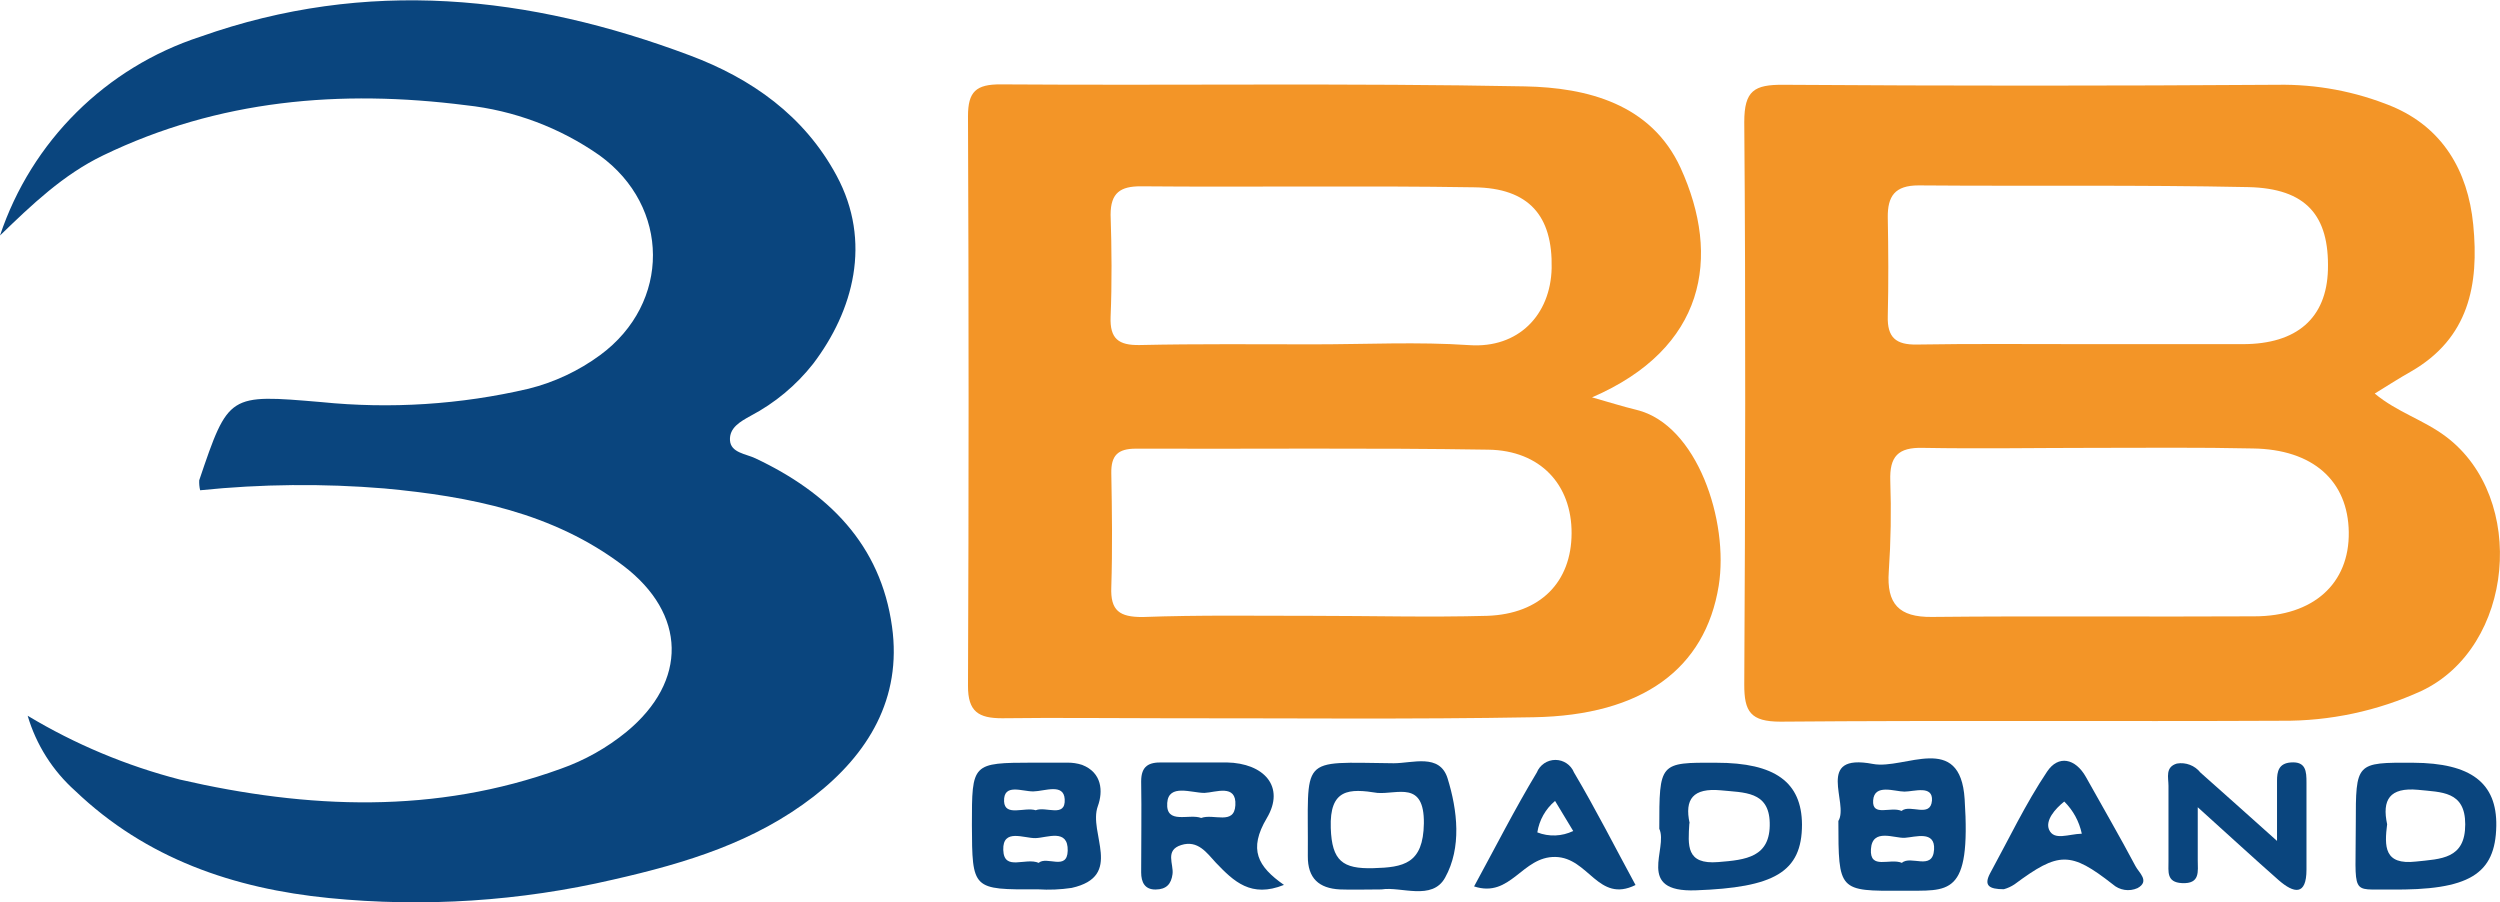
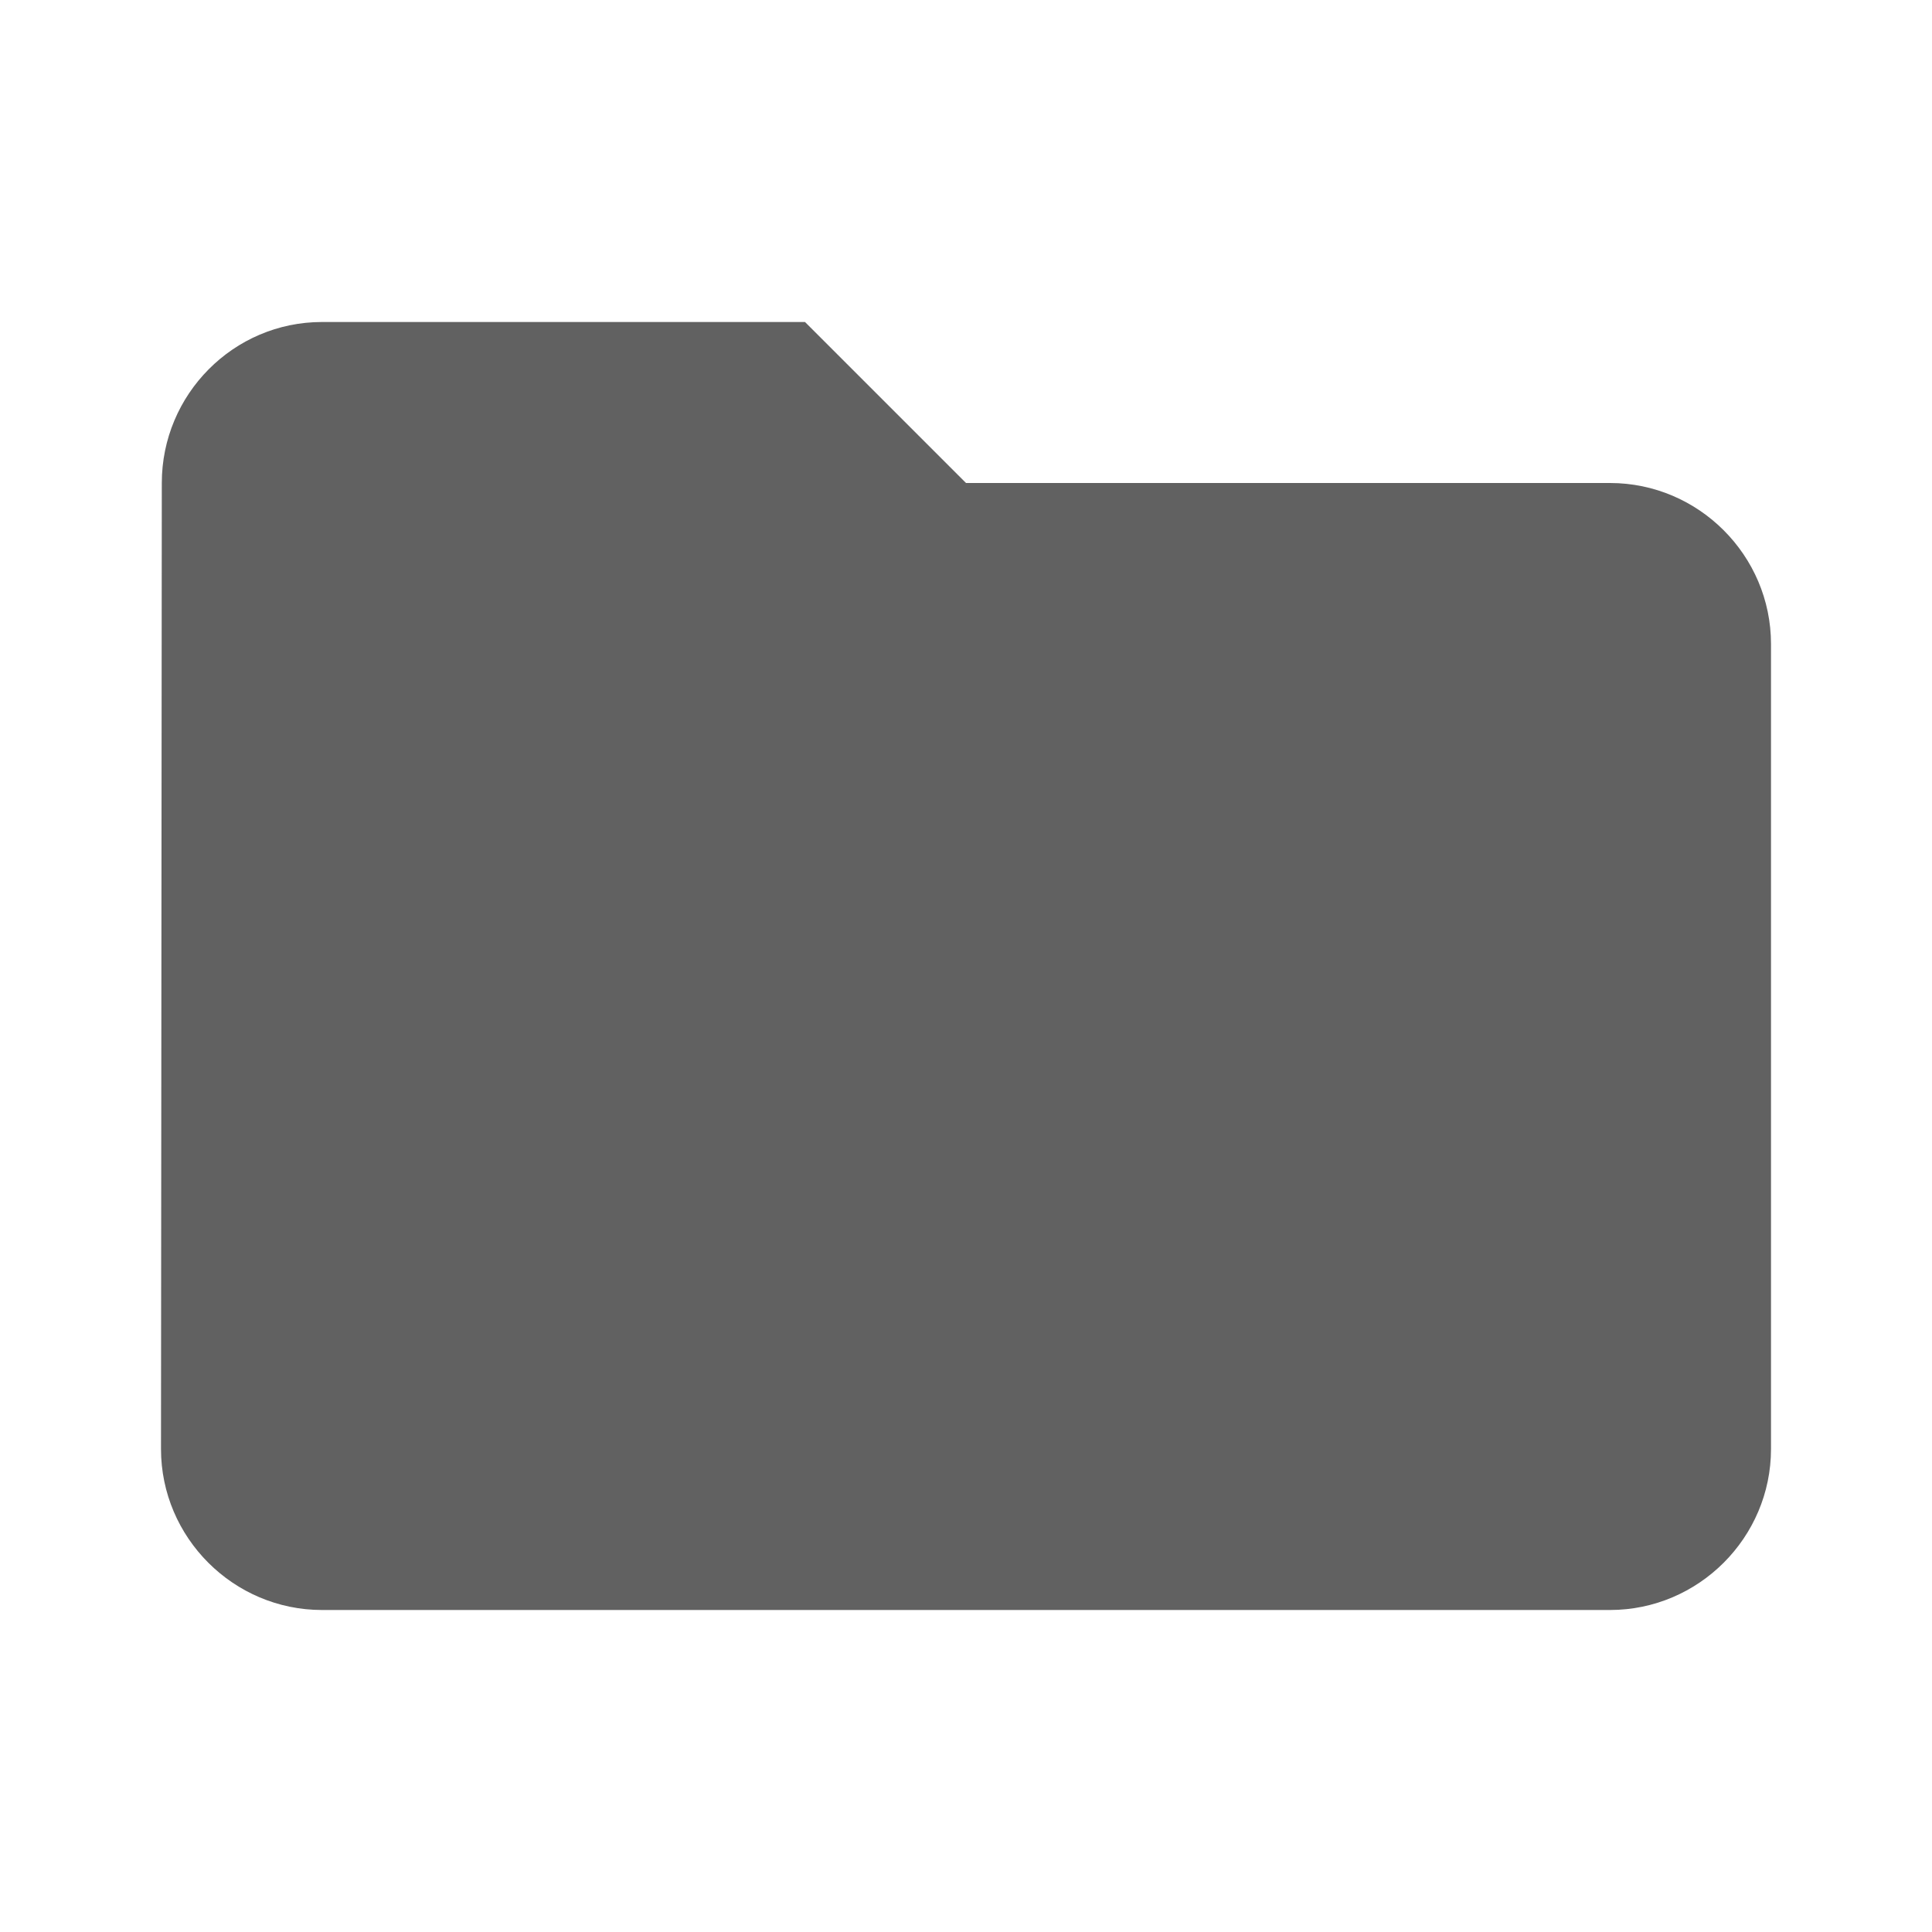
- <svg xmlns="http://www.w3.org/2000/svg" viewBox="0 0 249.46 90">
-   <defs>
-     <style>.cls-1{fill:#0a457e;}.cls-2{fill:#f39527;}</style>
-   </defs>
-   <path class="cls-1" d="M195.3,322a3.56,3.56,0,0,1-.09-1c2.93-8.65,2.92-8.58,12.16-7.8a63,63,0,0,0,20.7-1.33,20.42,20.42,0,0,0,7.15-3.36c7.06-5.2,7-14.82-.07-19.93a28.54,28.54,0,0,0-13.33-5c-12.51-1.59-24.67-.56-36.19,5-4,1.93-7.13,4.93-10.3,8a31.3,31.3,0,0,1,20-19.84c16.6-5.88,32.81-4.15,48.84,1.87,6.14,2.3,11.41,6,14.64,12,3.55,6.59,1.68,13.48-2.35,18.78a19.44,19.44,0,0,1-6.22,5.18c-1.05.58-2.14,1.19-2.07,2.44s1.58,1.35,2.53,1.8c7.25,3.42,12.51,8.58,13.64,16.8,1,7.15-2.37,12.73-7.82,16.95-5.86,4.53-12.64,6.62-20,8.29a87,87,0,0,1-28.36,1.84c-9.5-.94-18.25-3.93-25.33-10.7a16.16,16.16,0,0,1-4.74-7.49,57.25,57.25,0,0,0,15.2,6.37c12.77,2.94,25.48,3.47,38-1.08a21.79,21.79,0,0,0,6.56-3.69c6.12-5.05,6-11.77-.34-16.58-7-5.3-15.32-6.91-23.81-7.7A99.87,99.87,0,0,0,195.3,322Z" transform="translate(-175.33 -273.08)" />
-   <path class="cls-2" d="M412.29,312.35c2.23,1.86,4.9,2.63,7.11,4.3,8.14,6.12,6.84,21-2.46,25.38A32.85,32.85,0,0,1,403,345c-16.68.08-33.37-.05-50,.09-3,0-3.63-1-3.62-3.72.1-18.71.15-37.41,0-56.11,0-3.15,1-3.74,3.9-3.72q24.64.17,49.29,0A28.82,28.82,0,0,1,414,283.69c5,2.09,7.59,6.36,8.12,11.82.59,6-.44,11.32-6.21,14.64C414.73,310.82,413.6,311.54,412.29,312.35Zm-28.07,5.42c-5.68,0-11.35.1-17,0-2.5-.07-3.35.86-3.27,3.28a88.31,88.31,0,0,1-.15,9.06c-.23,3.22,1,4.57,4.31,4.53,10.72-.11,21.43,0,32.15-.06,5.94,0,9.51-3.29,9.44-8.4s-3.56-8.27-9.58-8.35C394.81,317.71,389.51,317.77,384.22,317.77Zm-.6-10.35c5.17,0,10.34,0,15.51,0,5.4,0,8.35-2.61,8.49-7.4.15-5.43-2.16-8.14-7.95-8.27-11-.23-21.94-.08-32.9-.17-2.37,0-3.1,1.08-3.07,3.22.06,3.27.08,6.55,0,9.83-.06,2.11.79,2.87,2.91,2.83C372.27,307.36,377.94,307.43,383.62,307.42Z" transform="translate(-175.33 -273.08)" />
-   <path class="cls-2" d="M334.19,312.73c1.64.46,3,.9,4.45,1.25,6.06,1.48,9.22,11.13,8.19,17.55-1.34,8.27-7.6,12.93-18.46,13.12-12.24.22-24.5.09-36.75.1-5.43,0-10.86-.07-16.29,0-2.35,0-3.42-.65-3.41-3.23q.12-28.41,0-56.84c0-2.45.79-3.2,3.29-3.18,17.43.12,34.87-.14,52.29.2,6.21.12,12.59,1.75,15.52,8.12C347.11,298.77,345.49,307.85,334.19,312.73Zm-27.86,21.8c5.8,0,11.61.16,17.41,0,5.32-.19,8.39-3.39,8.41-8.23s-3.09-8.27-8.3-8.35c-11.73-.19-23.46-.06-35.19-.1-1.79,0-2.47.68-2.44,2.45.07,3.79.12,7.58,0,11.35-.1,2.38.83,3,3.1,3C295,334.44,300.65,334.53,306.33,334.53Zm.13-27.09v0c5.17,0,10.35-.27,15.5.08,4.87.33,8.09-3,8.2-7.68.11-5.2-2.23-8-7.73-8.07-11.09-.18-22.19,0-33.28-.1-2,0-3,.63-3,2.83.11,3.4.14,6.81,0,10.21-.08,2.18.8,2.83,2.88,2.8C294.86,307.38,300.66,307.44,306.46,307.44Z" transform="translate(-175.33 -273.08)" />
-   <path class="cls-1" d="M358.77,355c1.09-1.76-2.41-6.81,3.45-5.69,3.16.6,8.72-3.25,9.15,3.51.64,9.84-1.57,9.1-6.21,9.14C358.78,362,358.78,362,358.77,355Zm6.34,4.18c.88-.8,3.08.84,3.21-1.33.12-1.93-1.88-1.24-2.92-1.17s-3.24-1-3.38,1.12S363.9,358.67,365.11,359.18Zm0-5.21c.85-.65,2.85.74,3-1,.11-1.58-1.79-.9-2.75-.9s-3-.82-3.12.87S364,353.51,365.08,354Z" transform="translate(-175.33 -273.08)" />
-   <path class="cls-1" d="M272.31,355.39c0-6.18,0-6.19,6.11-6.21,1.13,0,2.27,0,3.4,0a4.62,4.62,0,0,1,1.48.22c2,.77,2.11,2.65,1.58,4.11-1,2.7,2.64,7-2.62,8.17a15.82,15.82,0,0,1-3.38.14C272.34,361.86,272.34,361.85,272.31,355.39Zm6.65,3.8c.81-.74,2.85.82,2.91-1.21.06-2.27-2.06-1.3-3.21-1.27s-3.29-1-3.22,1.18S277.66,358.59,279,359.19Zm-.28-5.26c1-.42,3,.8,2.89-1.11-.1-1.61-2-.79-3.12-.77s-3-.85-2.93,1C275.6,354.6,277.58,353.58,278.68,353.93Z" transform="translate(-175.33 -273.08)" />
-   <path class="cls-1" d="M303.45,361.38c-3.28,1.32-5-.34-6.79-2.21-.92-1-1.8-2.29-3.46-1.77s-.74,1.91-.87,2.9-.61,1.53-1.69,1.54-1.44-.73-1.44-1.71c0-3,.05-6.05,0-9.08,0-1.54.76-1.92,2.11-1.89,2.14,0,4.29,0,6.43,0,3.72.07,5.86,2.42,4,5.55S300.82,359.54,303.45,361.38Zm-8.26-6.68c1.23-.46,3.3.75,3.41-1.27.13-2.17-2-1.27-3.09-1.23-1.29,0-3.58-.94-3.71,1C291.65,355.4,294,354.24,295.19,354.7Z" transform="translate(-175.33 -273.08)" />
-   <path class="cls-1" d="M340.9,355.78c0-6.62,0-6.62,5.7-6.59,5.86,0,8.51,1.94,8.54,6.16,0,4.79-2.82,6.29-10.6,6.57C338.48,362.14,341.82,357.74,340.9,355.78Zm3-.55c-.13,2.21-.36,4.14,2.89,3.87,2.74-.22,5.22-.47,5.13-3.92-.07-3.17-2.56-3-4.89-3.24C344.28,351.69,343.4,352.81,343.93,355.23Z" transform="translate(-175.33 -273.08)" />
-   <path class="cls-1" d="M410.4,355.3c0-6.14,0-6.14,5.74-6.11s8.35,2,8.28,6.3c-.08,4.84-2.72,6.45-10.59,6.35C409.81,361.78,410.4,362.62,410.4,355.3Zm3.13,0c-.28,2.25-.32,4.11,2.87,3.75,2.5-.27,4.93-.24,4.92-3.72,0-3.33-2.38-3.19-4.71-3.44C413.77,351.63,413,352.89,413.53,355.34Z" transform="translate(-175.33 -273.08)" />
-   <path class="cls-1" d="M313.19,361.83c-1.65,0-2.91.05-4.17,0-2.07-.11-3.21-1.1-3.19-3.33.08-10.1-1.07-9.36,8.57-9.26,1.89,0,4.58-1,5.37,1.49,1,3.22,1.42,6.93-.24,9.92C318.24,363,315.1,361.51,313.19,361.83Zm-.41-9.63c-2.81-.45-4.8-.44-4.66,3.51.11,3.28,1.19,4.08,4.23,4s5-.44,5.06-4.47C317.46,350.94,314.79,352.35,312.78,352.2Z" transform="translate(-175.33 -273.08)" />
-   <path class="cls-1" d="M394.63,353.63c0,2.38,0,3.83,0,5.28,0,1.09.28,2.39-1.58,2.29-1.57-.08-1.33-1.18-1.34-2.16,0-2.51,0-5,0-7.55,0-.82-.35-1.87.84-2.22a2.47,2.47,0,0,1,2.35.9c2.33,2.06,4.63,4.13,7.64,6.82v-6c0-.95.18-1.74,1.38-1.83,1.51-.11,1.56.89,1.56,2,0,2.9,0,5.79,0,8.69,0,2.64-1.26,2.37-2.76,1.07C400.23,358.73,397.78,356.47,394.63,353.63Z" transform="translate(-175.33 -273.08)" />
-   <path class="cls-1" d="M338.53,361.39c-3.74,1.85-4.66-2.74-8-2.8s-4.44,4.14-8.11,2.94c2.14-3.93,4.07-7.73,6.26-11.37a2,2,0,0,1,3.71,0C334.56,353.82,336.48,357.62,338.53,361.39Zm-9.8-5.25a4.47,4.47,0,0,0,3.58-.14l-1.81-3A5.13,5.13,0,0,0,328.73,356.14Z" transform="translate(-175.33 -273.08)" />
-   <path class="cls-1" d="M375.28,361.81c-1.48,0-2-.37-1.39-1.55,1.87-3.42,3.57-7,5.71-10.19,1.11-1.67,2.82-1.33,3.87.54,1.67,3,3.36,5.9,4.95,8.9.32.63,1.47,1.5.2,2.19a2.3,2.3,0,0,1-2.47-.38c-4.22-3.3-5.38-3.28-9.8,0A3.67,3.67,0,0,1,375.28,361.81Zm7.78-5.54a6.35,6.35,0,0,0-1.75-3.21c-.94.75-1.9,1.88-1.52,2.8C380.28,357,381.74,356.3,383.06,356.27Z" transform="translate(-175.33 -273.08)" />
+ <svg xmlns="http://www.w3.org/2000/svg" width="16" viewBox="0 0 24 24">
+   <path class="jp-icon3 jp-icon-selectable" fill="#616161" d="M10 4H4c-1.1 0-1.99.9-1.99 2L2 18c0 1.1.9 2 2 2h16c1.1 0 2-.9 2-2V8c0-1.1-.9-2-2-2h-8l-2-2z" />
</svg>
